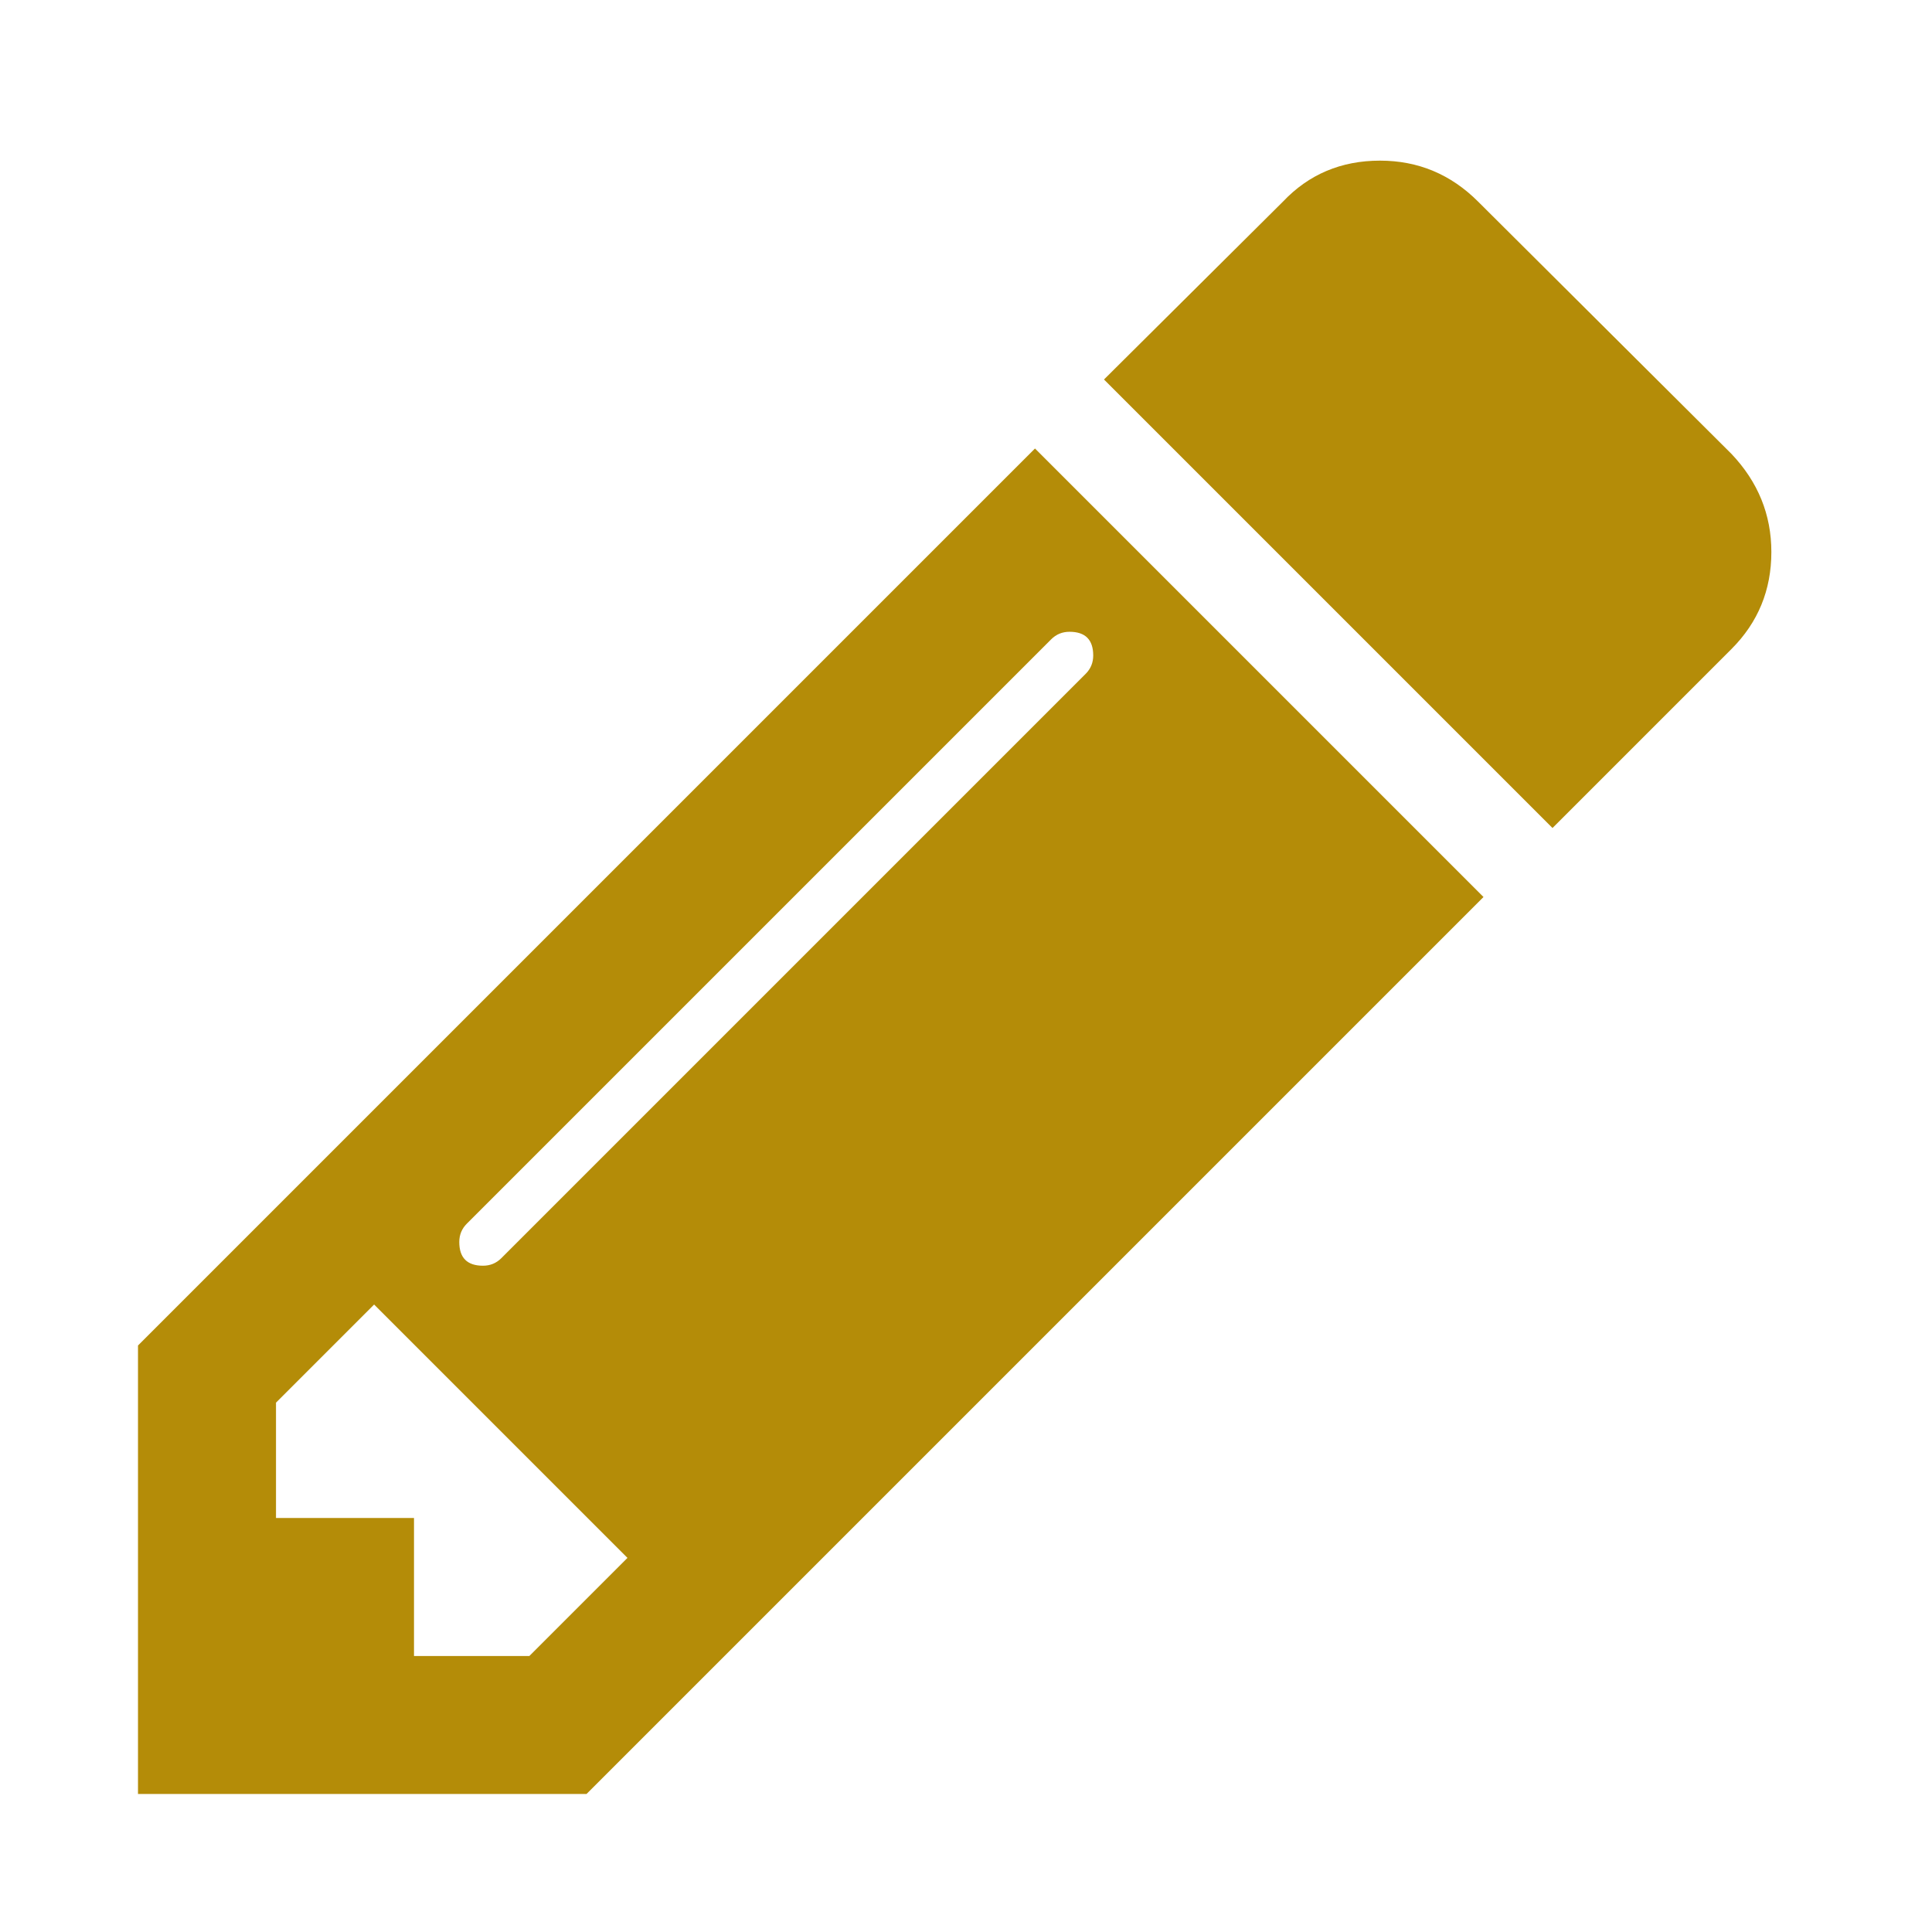
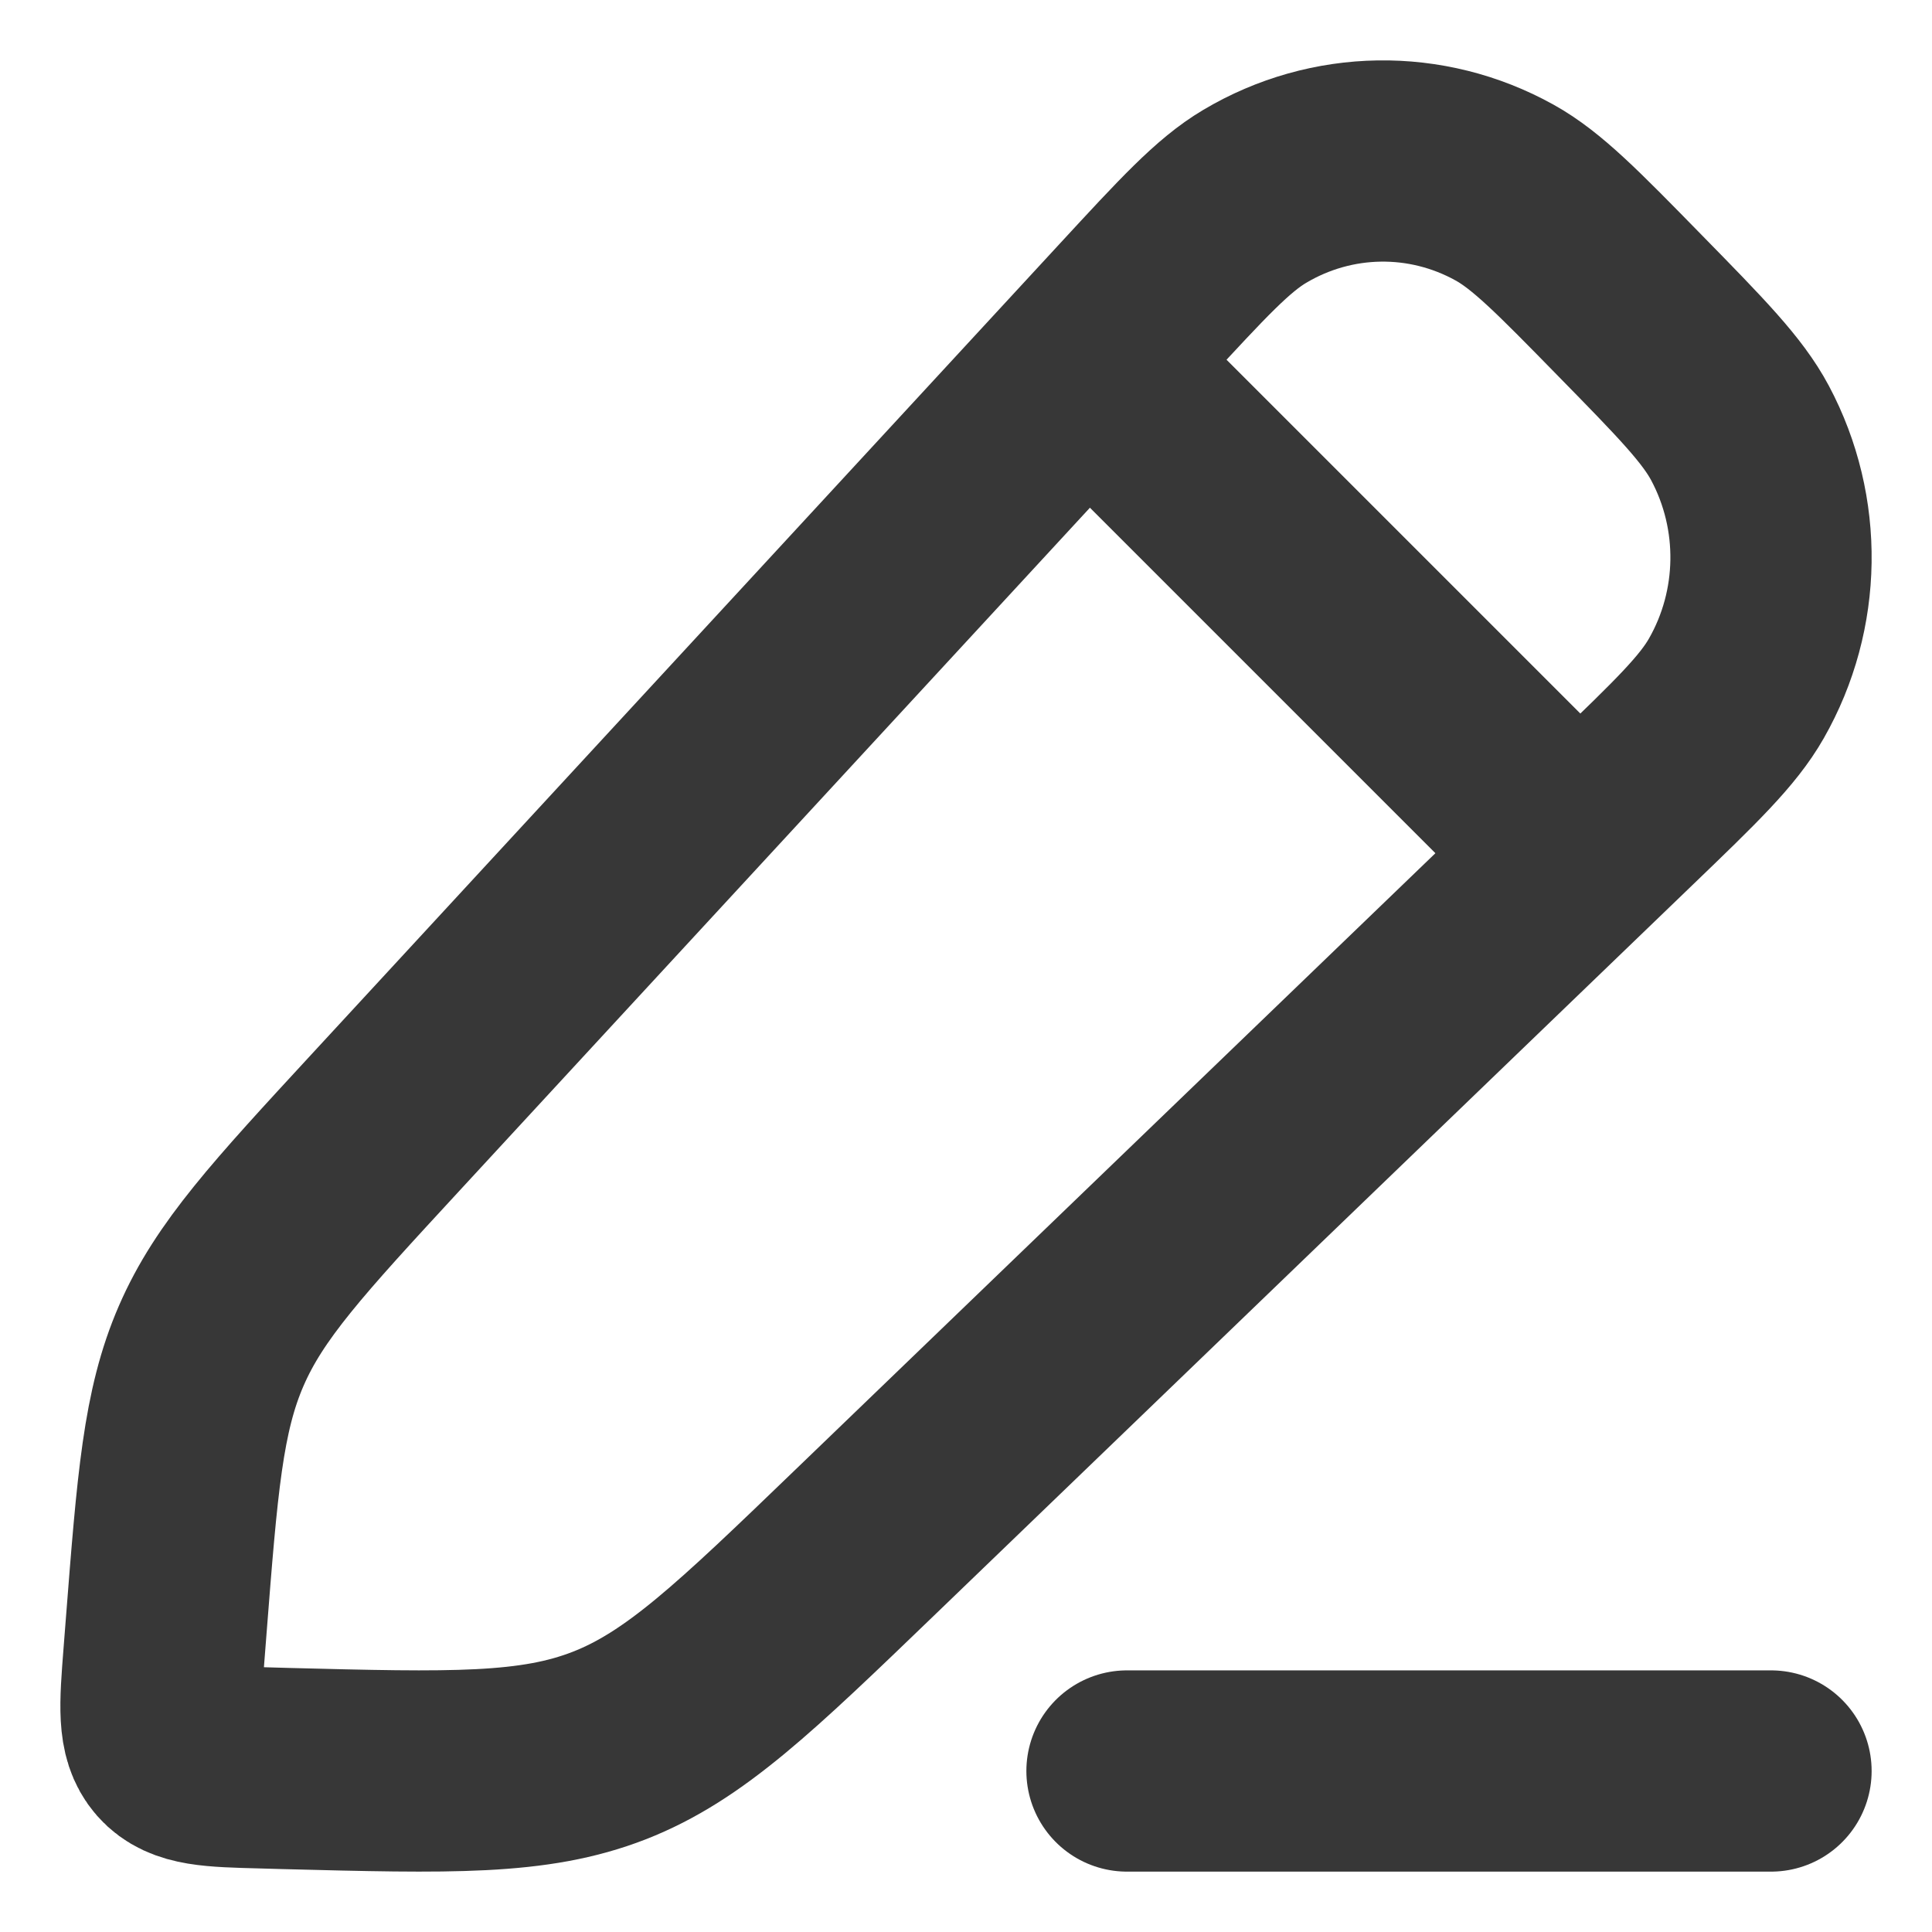
- <svg xmlns="http://www.w3.org/2000/svg" width="13" height="13" viewBox="0 0 1792 1792">
-   <path fill="#b48c08" d="M491 1536l91-91-235-235-91 91v107h128v128h107zm523-928q0-22-22-22-10 0-17 7l-542 542q-7 7-7 17 0 22 22 22 10 0 17-7l542-542q7-7 7-17zm-54-192l416 416-832 832h-416v-416zm683 96q0 53-37 90l-166 166-416-416 166-165q36-38 90-38 53 0 91 38l235 234q37 39 37 91z" />
+ <svg xmlns="http://www.w3.org/2000/svg" viewBox="0 0 24 24" width="24" height="24" color="#373737" fill="none">
+   <path d="M14.074 3.885C14.819 3.078 15.191 2.674 15.587 2.439C16.543 1.871 17.719 1.853 18.69 2.392C19.093 2.616 19.477 3.008 20.245 3.793C21.013 4.577 21.397 4.97 21.616 5.381C22.144 6.373 22.127 7.575 21.57 8.551C21.34 8.955 20.945 9.336 20.154 10.097L10.751 19.154C9.253 20.597 8.504 21.318 7.568 21.684C6.632 22.049 5.603 22.022 3.545 21.969L3.265 21.961C2.639 21.945 2.326 21.937 2.144 21.73C1.962 21.523 1.986 21.204 2.036 20.566L2.063 20.22C2.203 18.424 2.273 17.526 2.624 16.718C2.974 15.911 3.579 15.255 4.789 13.944L14.074 3.885Z" stroke="currentColor" stroke-width="2.5" stroke-linejoin="round" />
+   <path d="M13 4L20 11" stroke="currentColor" stroke-width="2.5" stroke-linejoin="round" />
+   <path d="M14 22L22 22" stroke="currentColor" stroke-width="2.5" stroke-linecap="round" stroke-linejoin="round" />
</svg>
